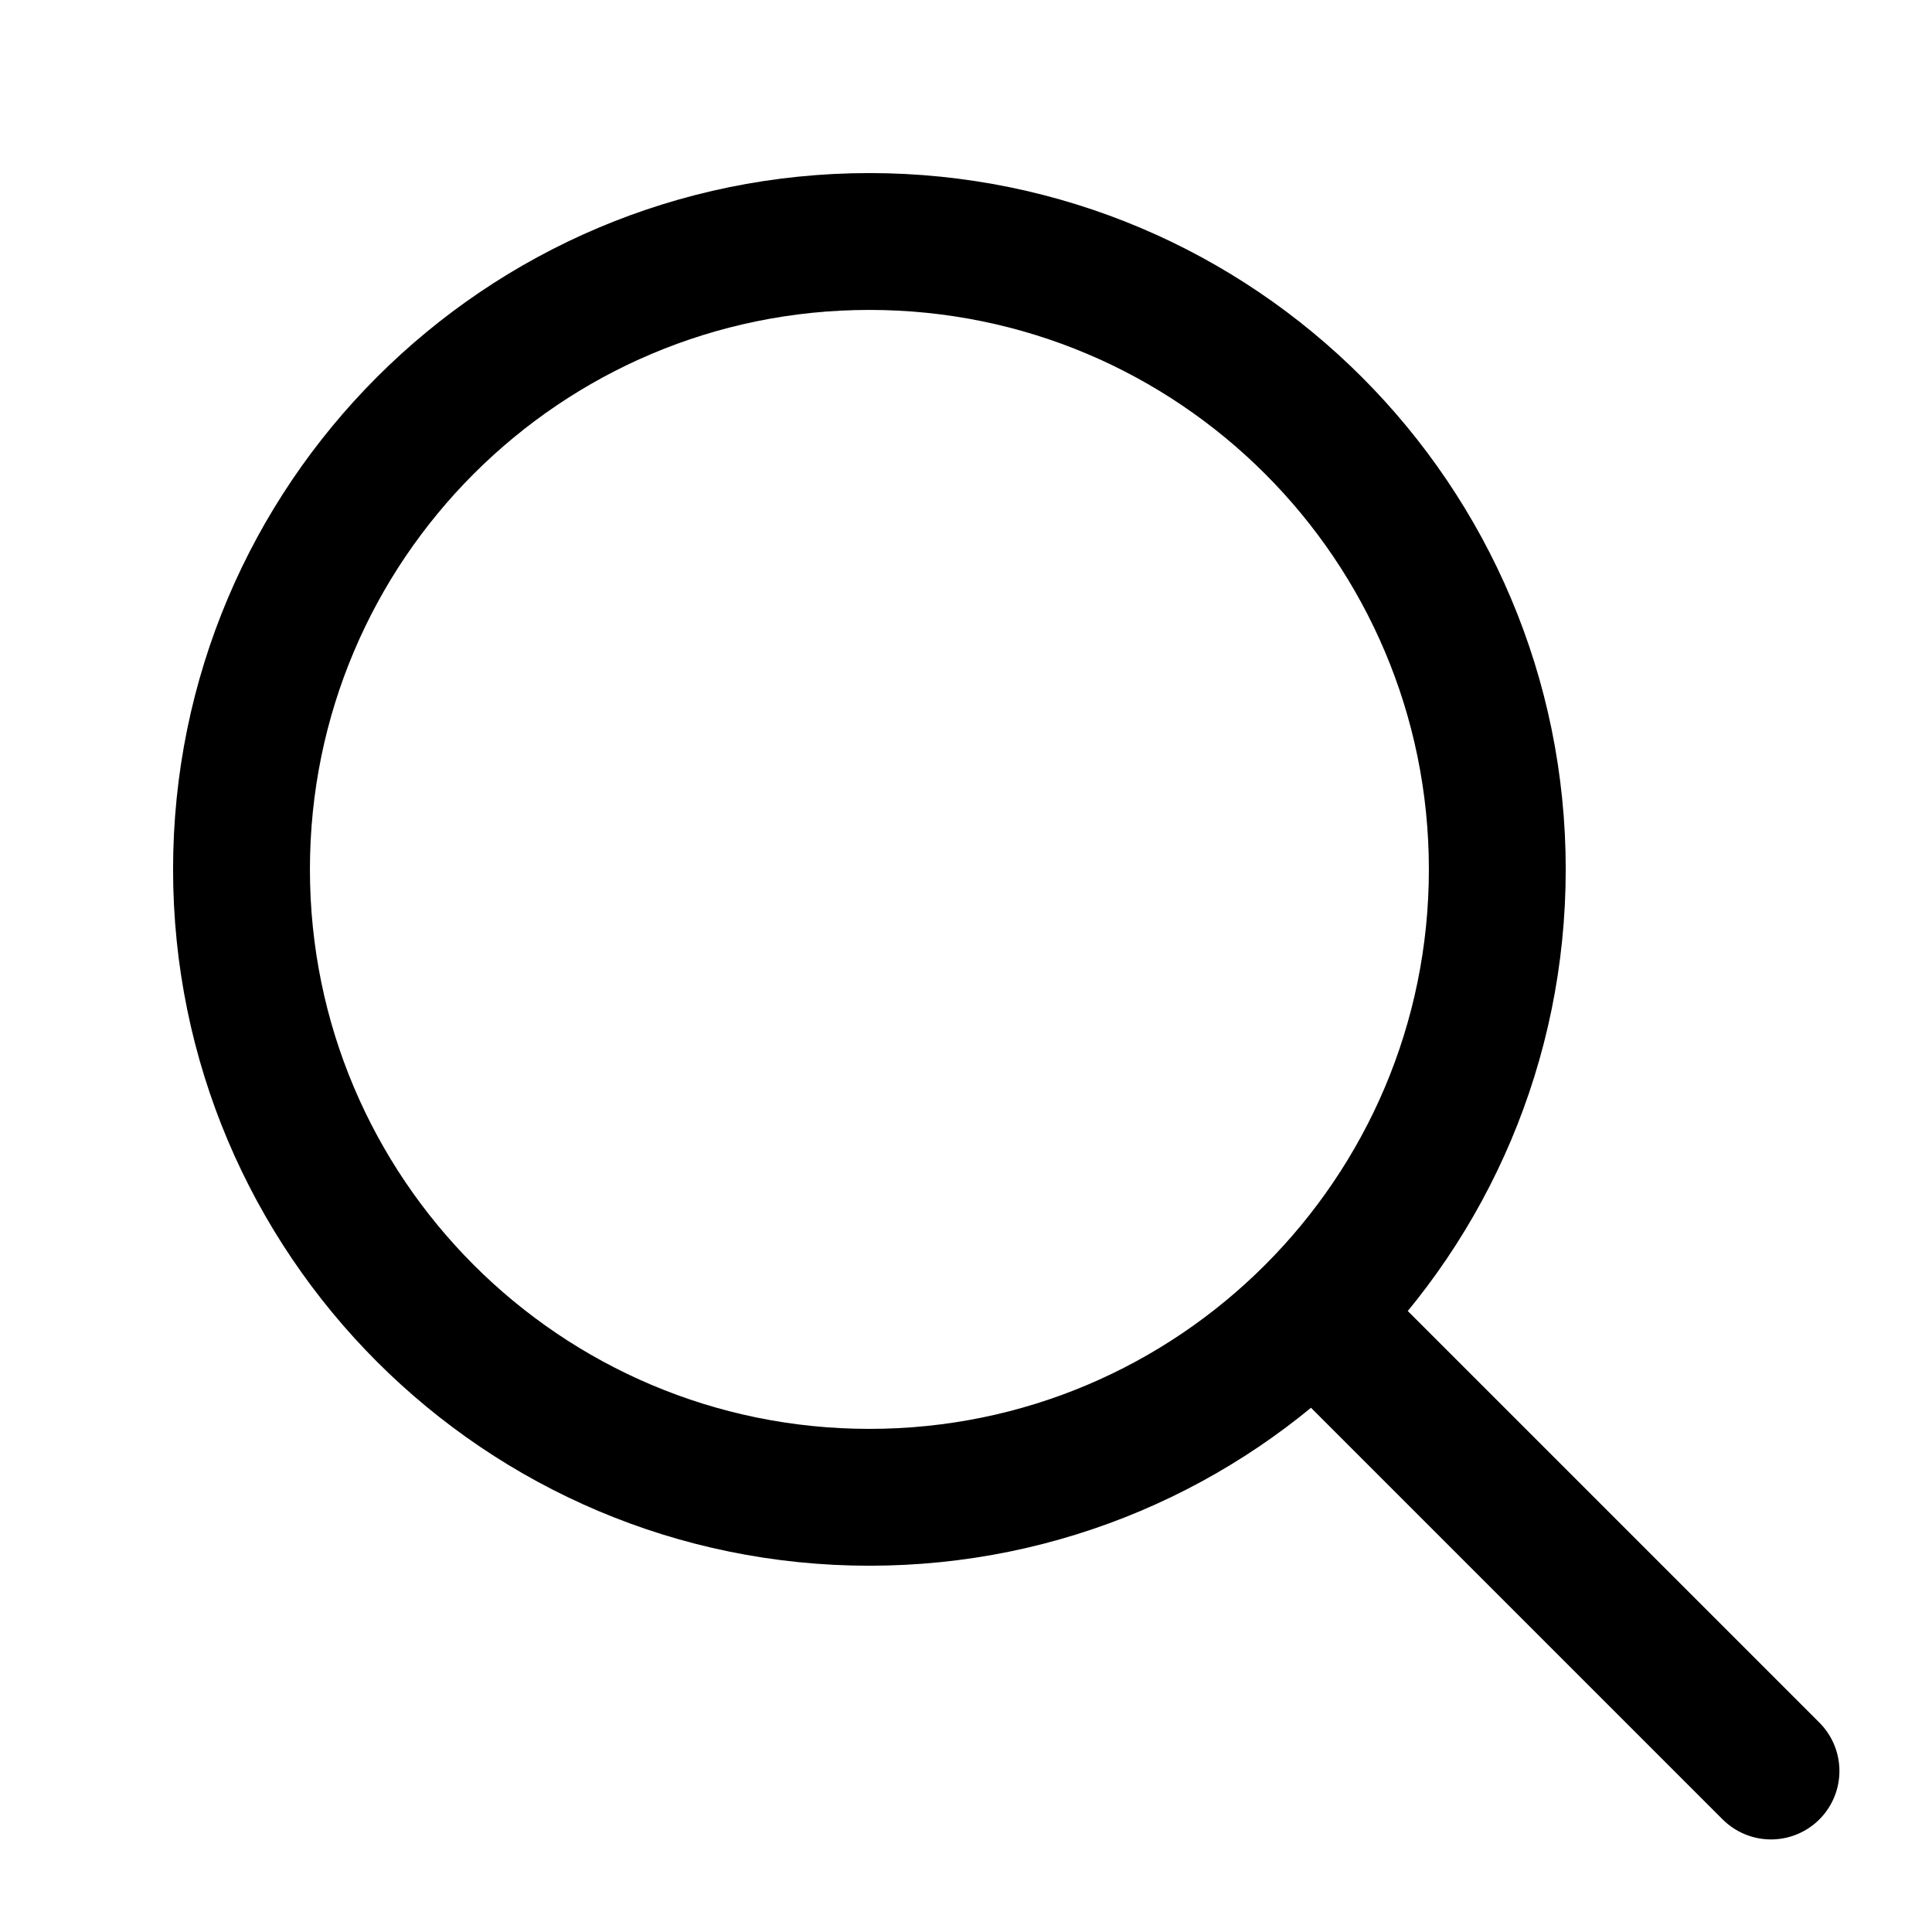
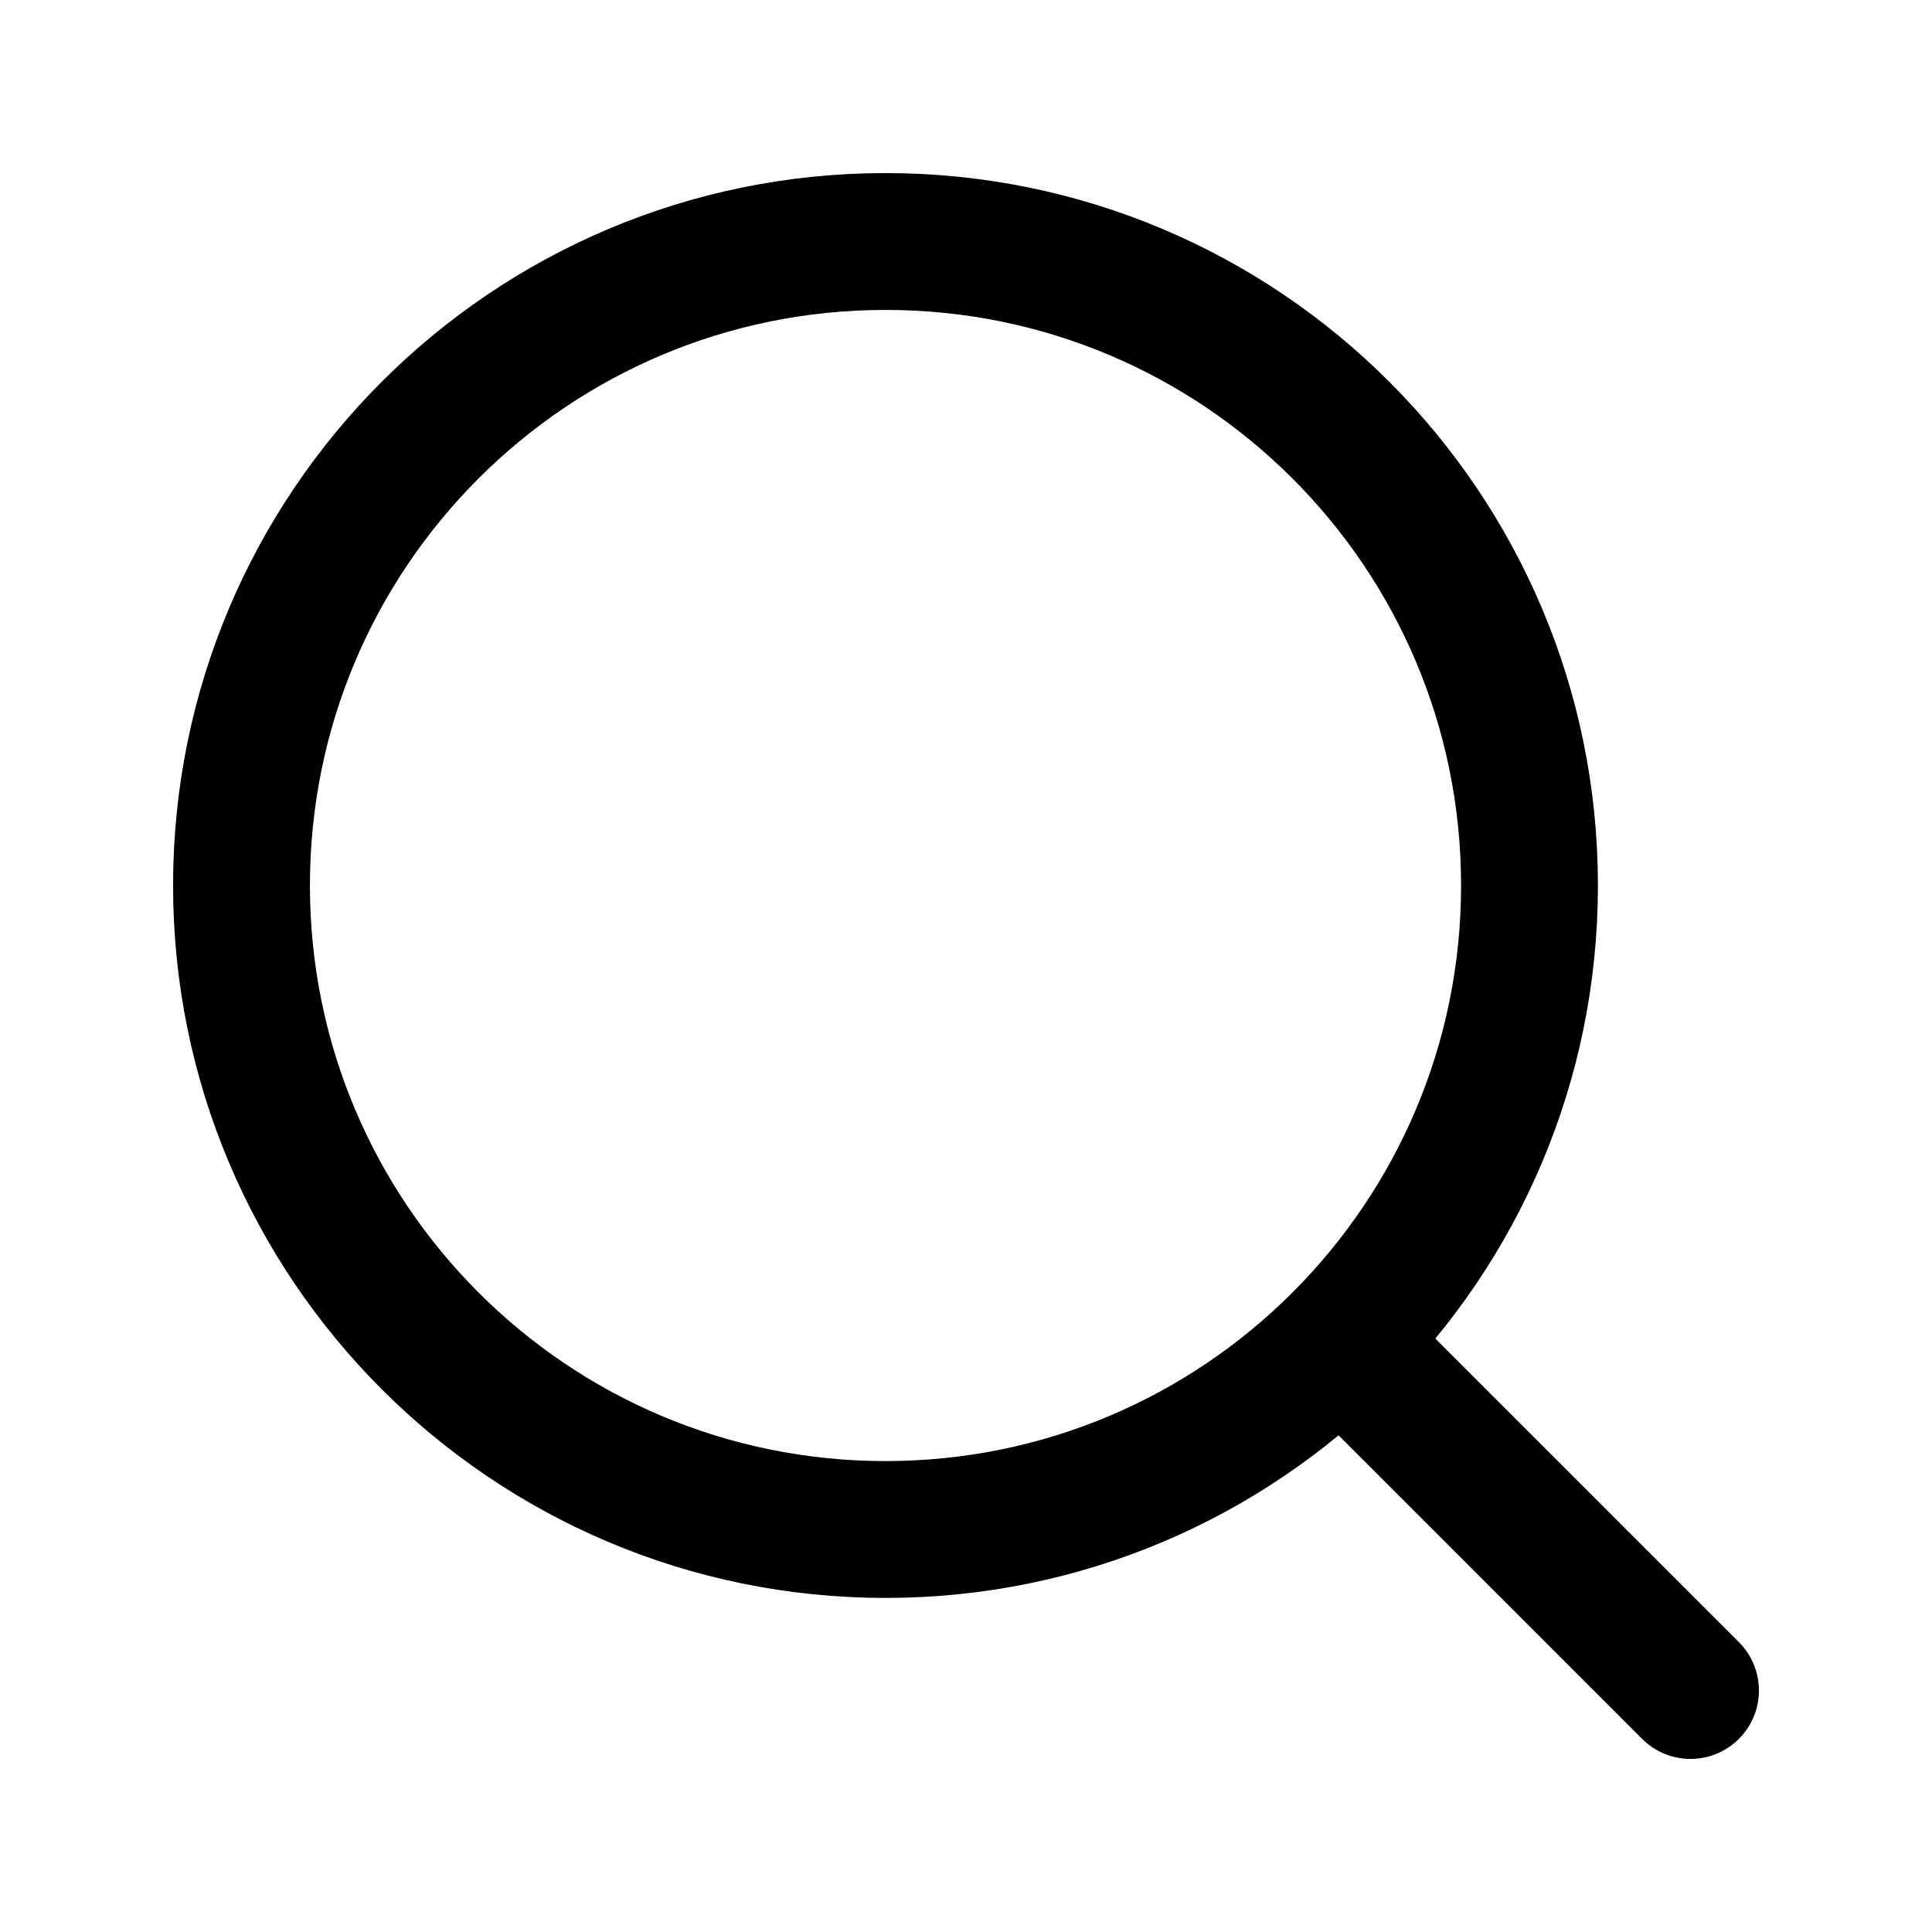
- <svg xmlns="http://www.w3.org/2000/svg" viewBox="0 0 24 24" fill="none" stroke="currentColor" stroke-width="1.7" stroke-linecap="round" stroke-linejoin="round" role="img" aria-label="search">
-   <path d="M10.8 3a7.8 7.8 0 1 0 0 15.6 7.8 7.8 0 0 0 0-15.6ZM16.5 16.5 22 22" />
+ <svg xmlns="http://www.w3.org/2000/svg" viewBox="0 0 24 24" fill="none" stroke="currentColor" stroke-width="1.7" stroke-linecap="round" stroke-linejoin="round">
+   <path d="M11 19a8 8 0 1 1 0-16 8 8 0 0 1 0 16Z M17 17l4 4" />
</svg>
